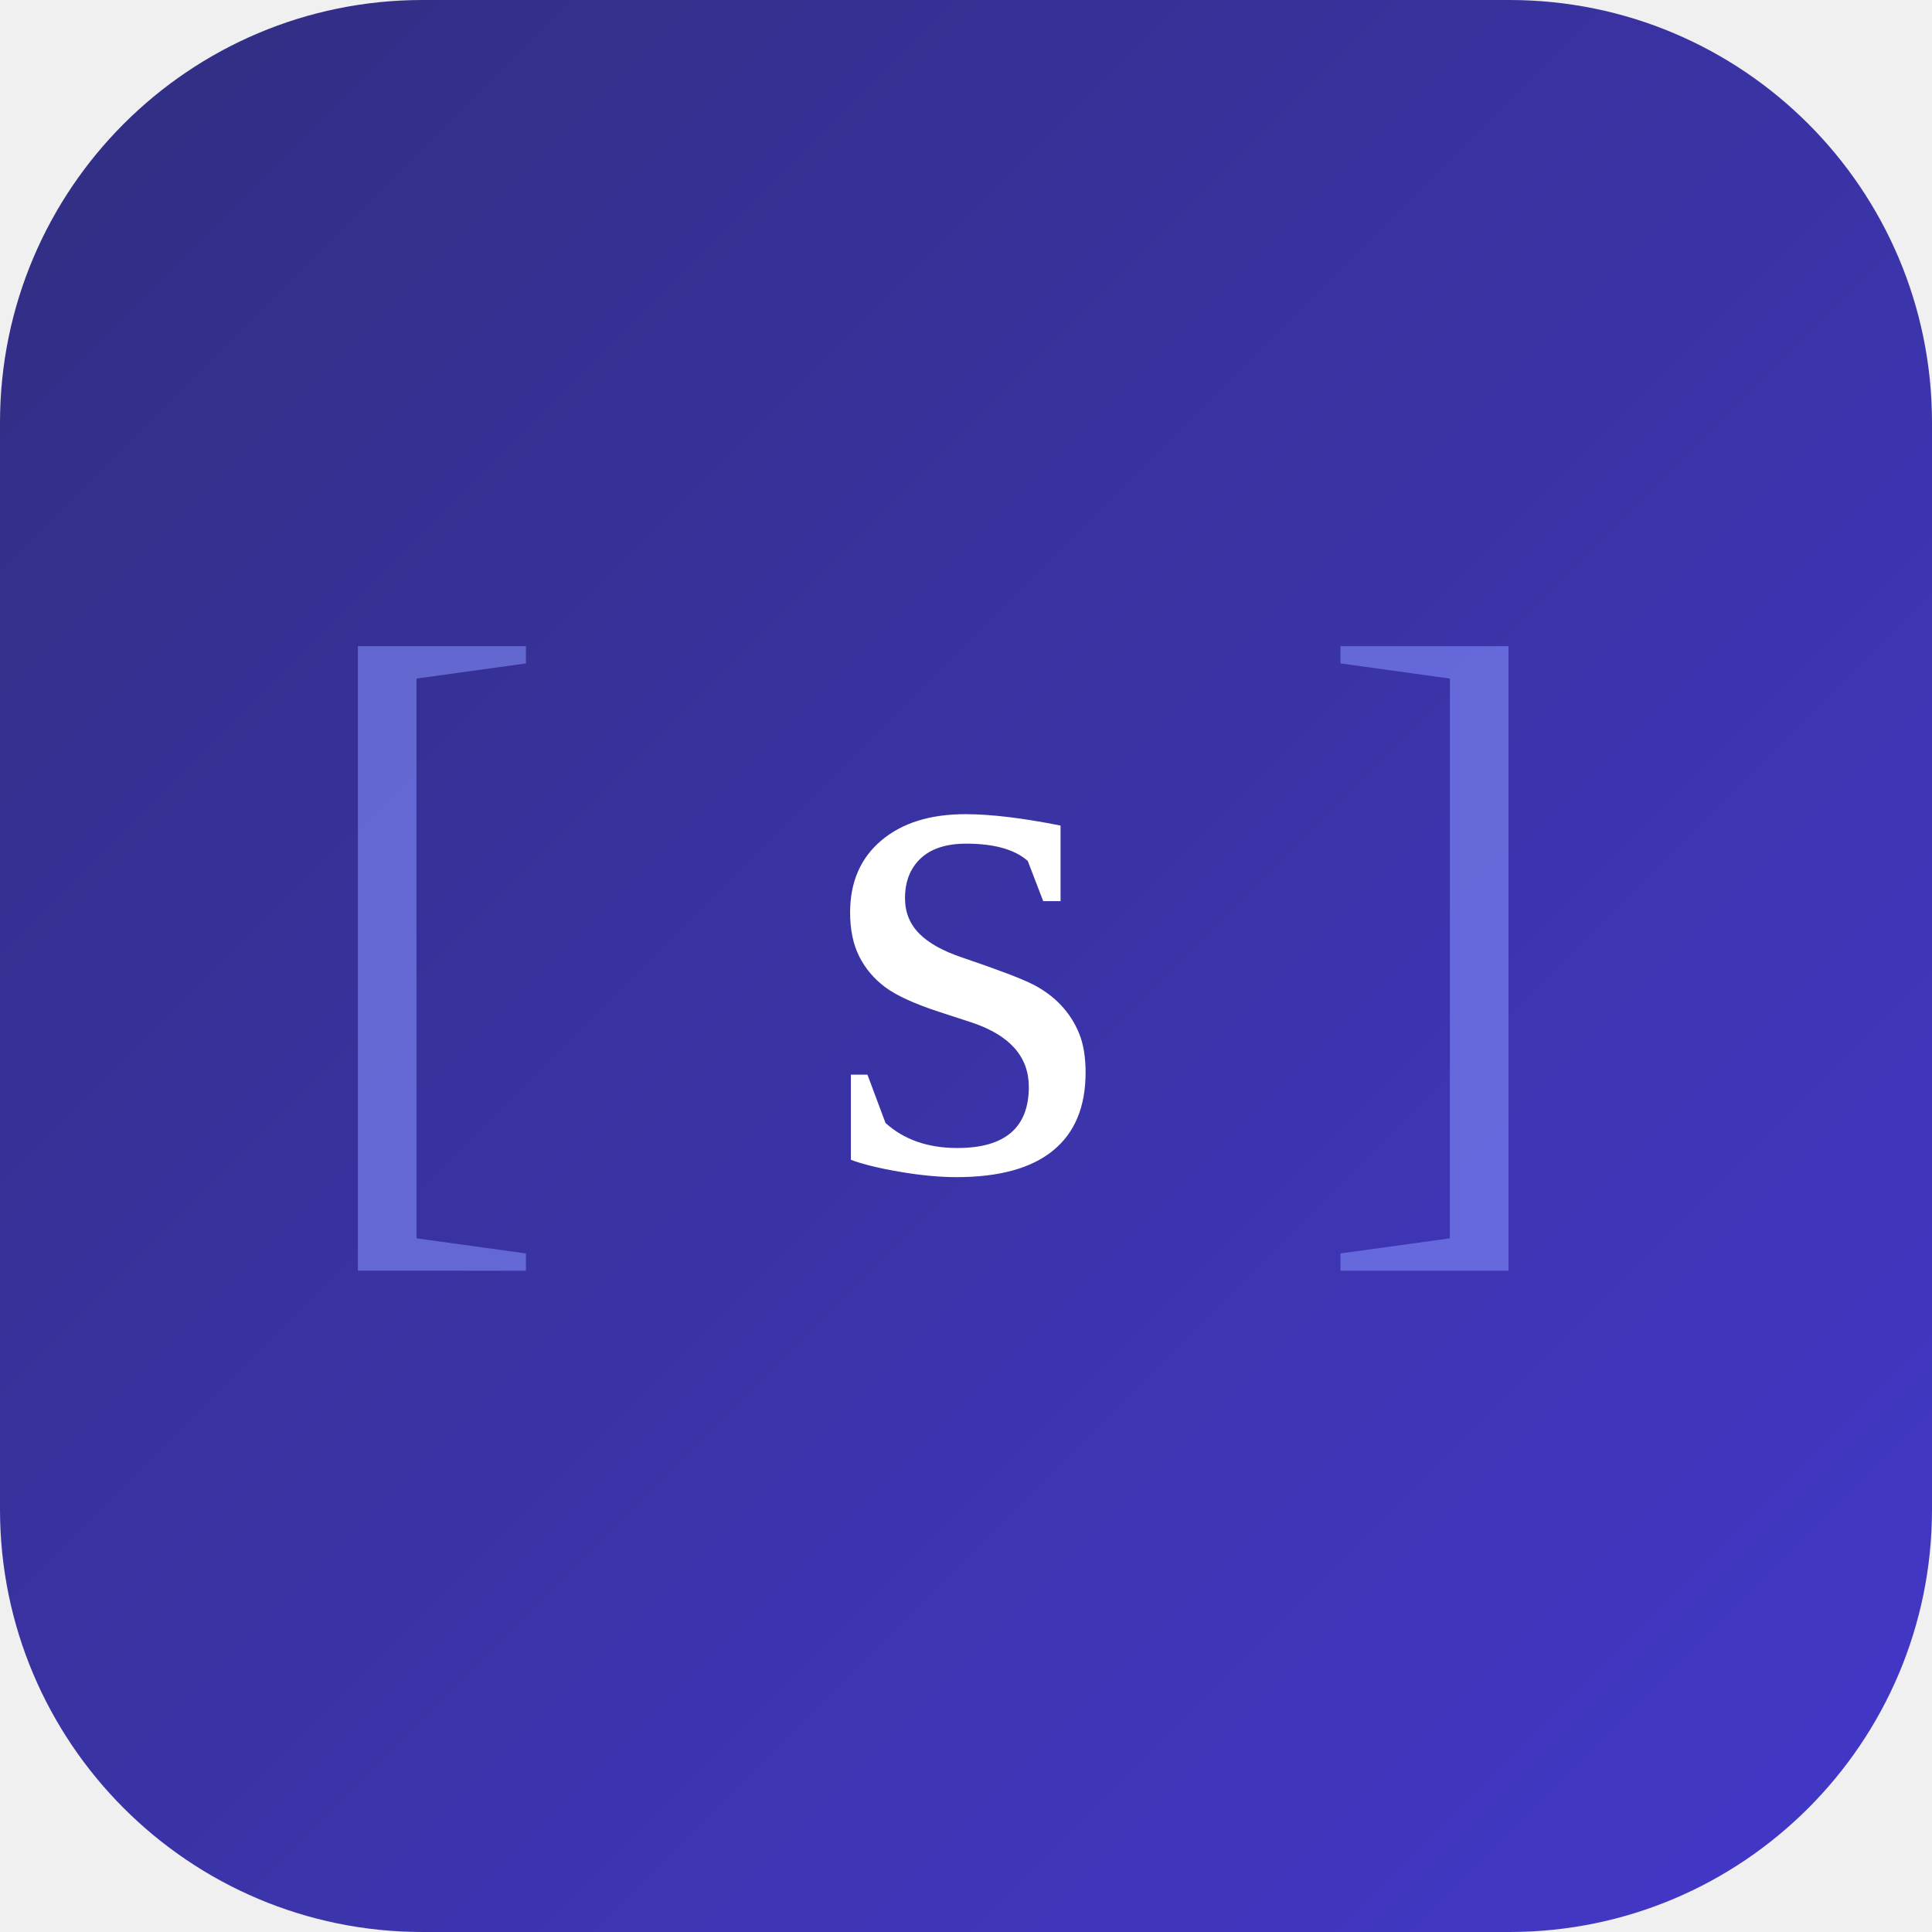
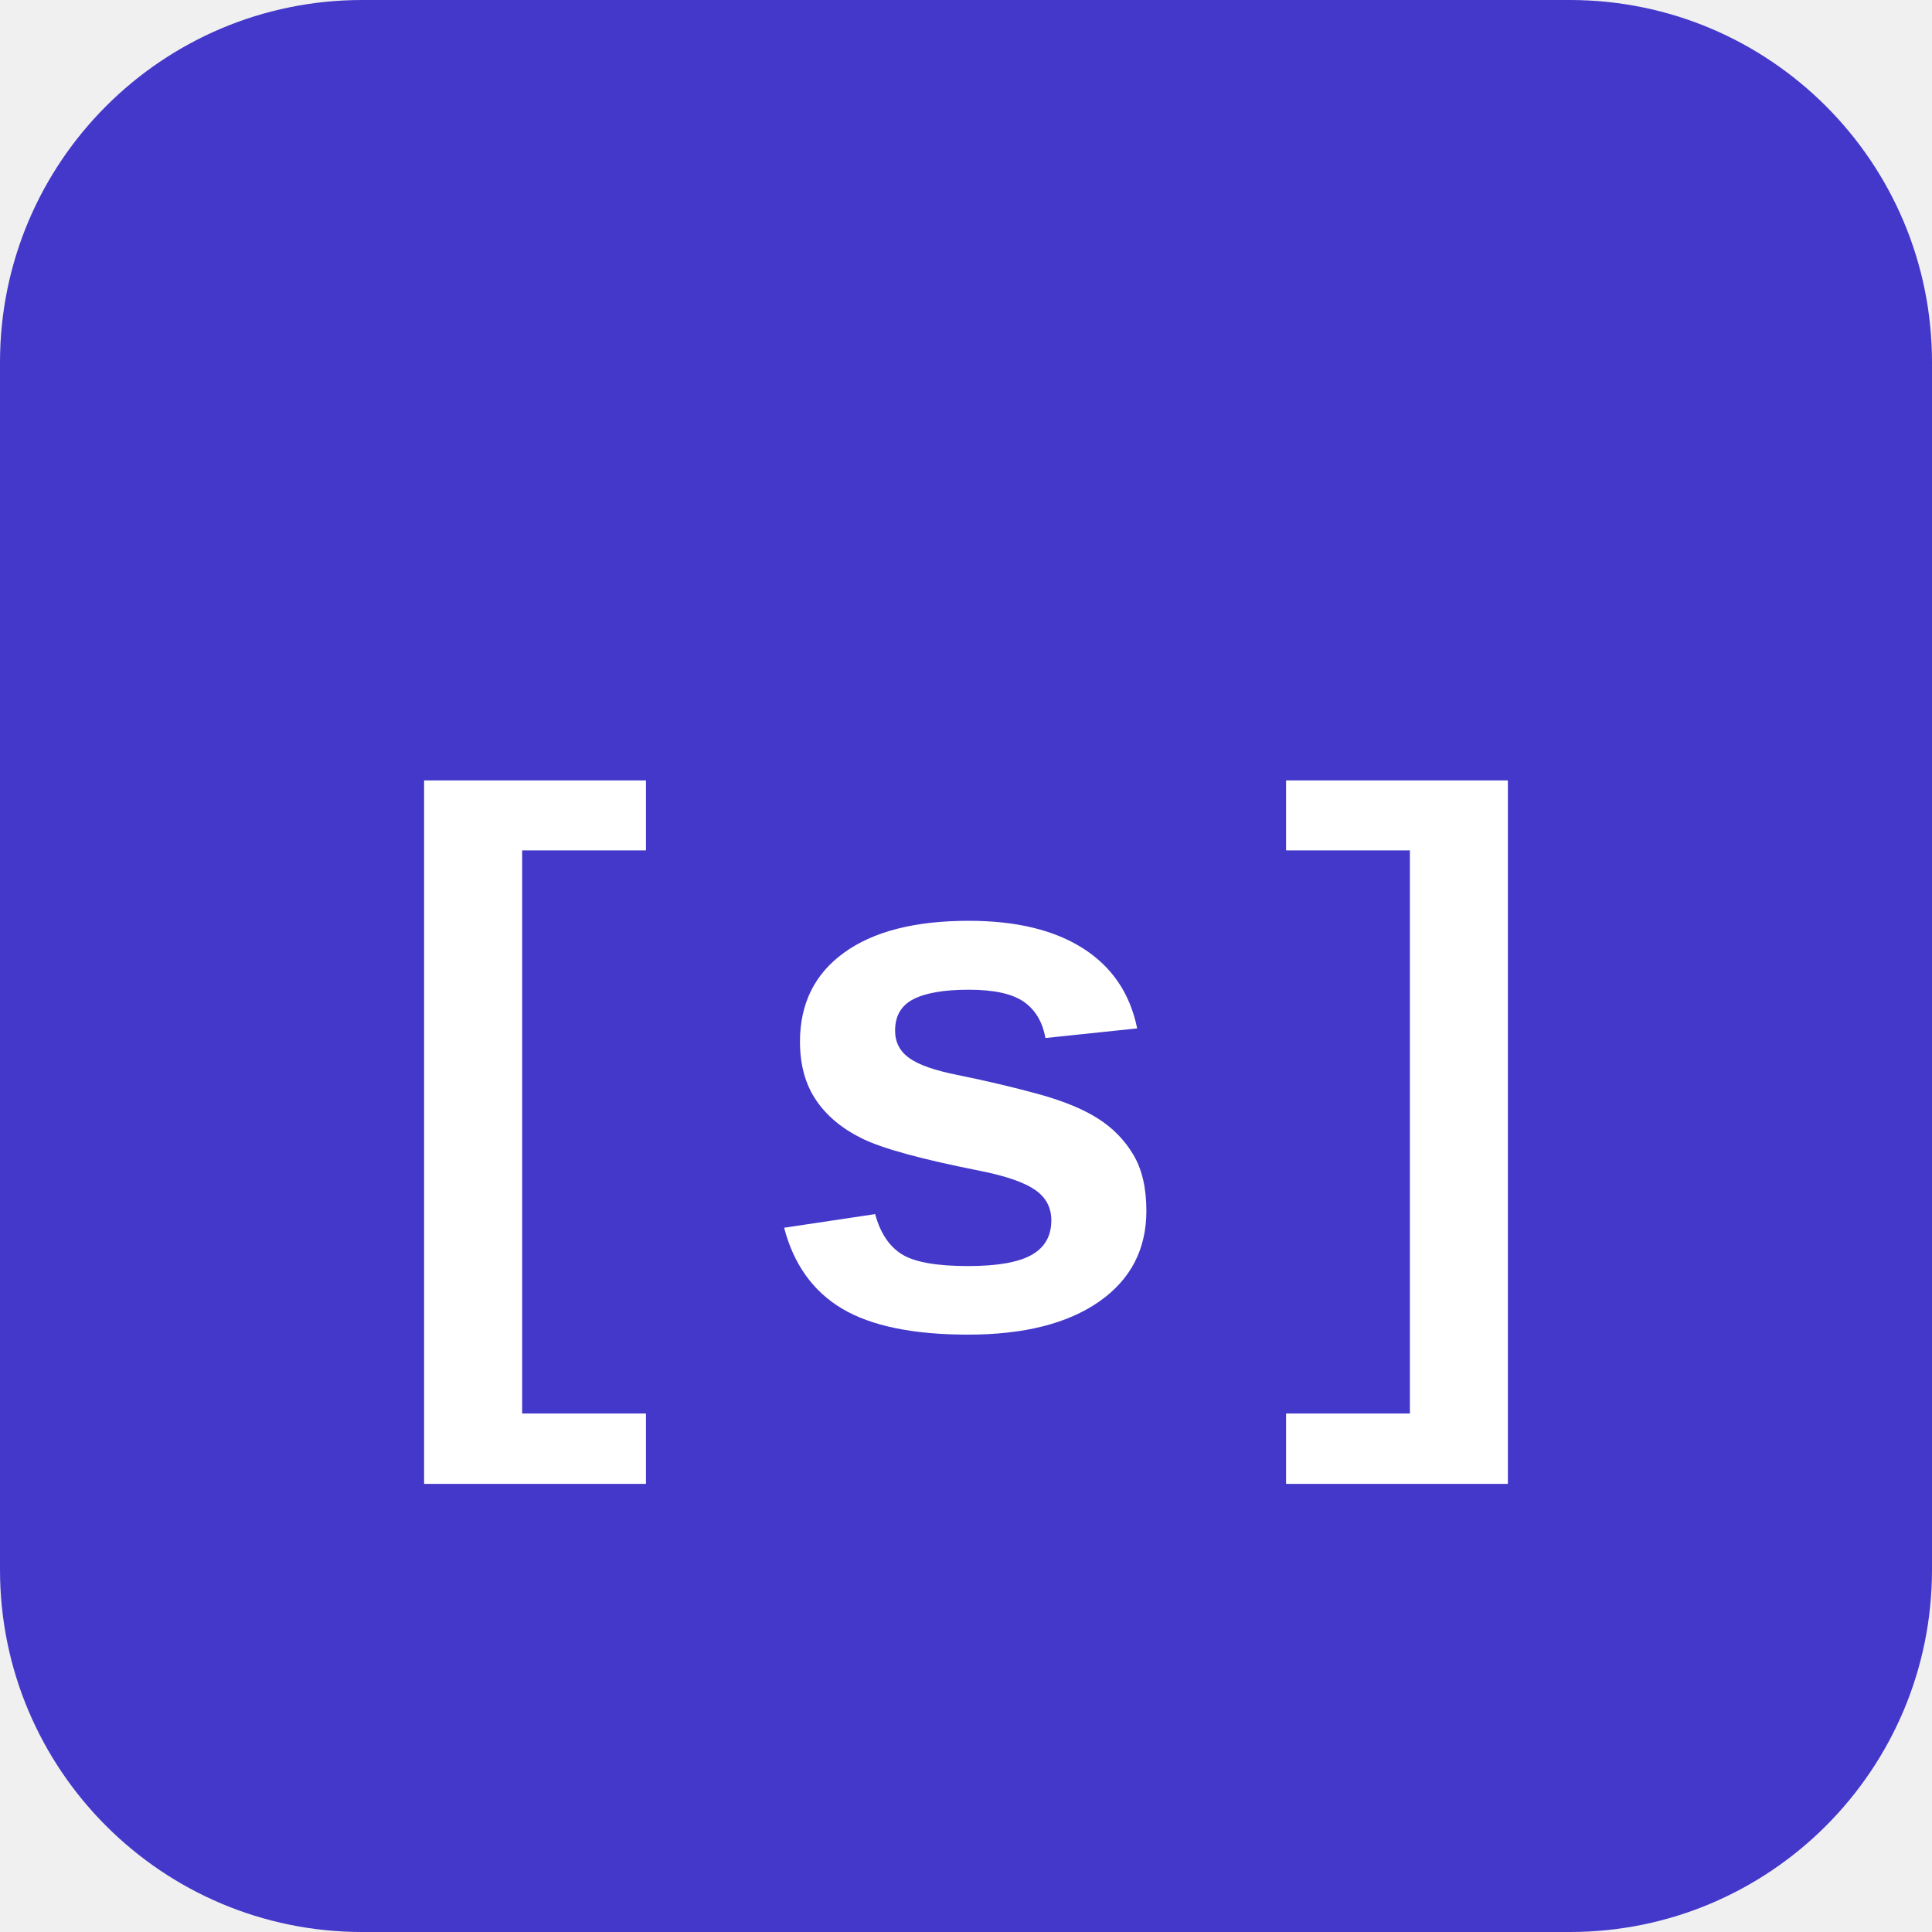
<svg xmlns="http://www.w3.org/2000/svg" viewBox="0 0 512 512">
-   <defs>
-     <linearGradient id="bg" x1="0%" y1="0%" x2="100%" y2="100%">
-       <stop offset="0%" stop-color="#312E81" />
-       <stop offset="100%" stop-color="#4338CA" />
-     </linearGradient>
-   </defs>
-   <rect width="512" height="512" rx="112" fill="url(#bg)" />
-   <text x="80" y="310" font-family="'Georgia', 'Times New Roman', serif" font-size="200" font-weight="400" fill="#818CF8" opacity="0.6">[</text>
-   <text x="256" y="310" text-anchor="middle" font-family="'Georgia', 'Times New Roman', serif" font-size="200" font-weight="400" fill="#FFFFFF">s</text>
-   <text x="348" y="310" font-family="'Georgia', 'Times New Roman', serif" font-size="200" font-weight="400" fill="#818CF8" opacity="0.6">]</text>
+   <rect width="512" height="512" rx="96" fill="#4338CA" />
+   <text x="256" y="295" text-anchor="middle" dominant-baseline="middle" font-family="'JetBrains Mono', 'Fira Code', 'SF Mono', 'Consolas', 'Courier New', monospace" font-size="200" font-weight="700" fill="#FFFFFF">[s]</text>
</svg>
